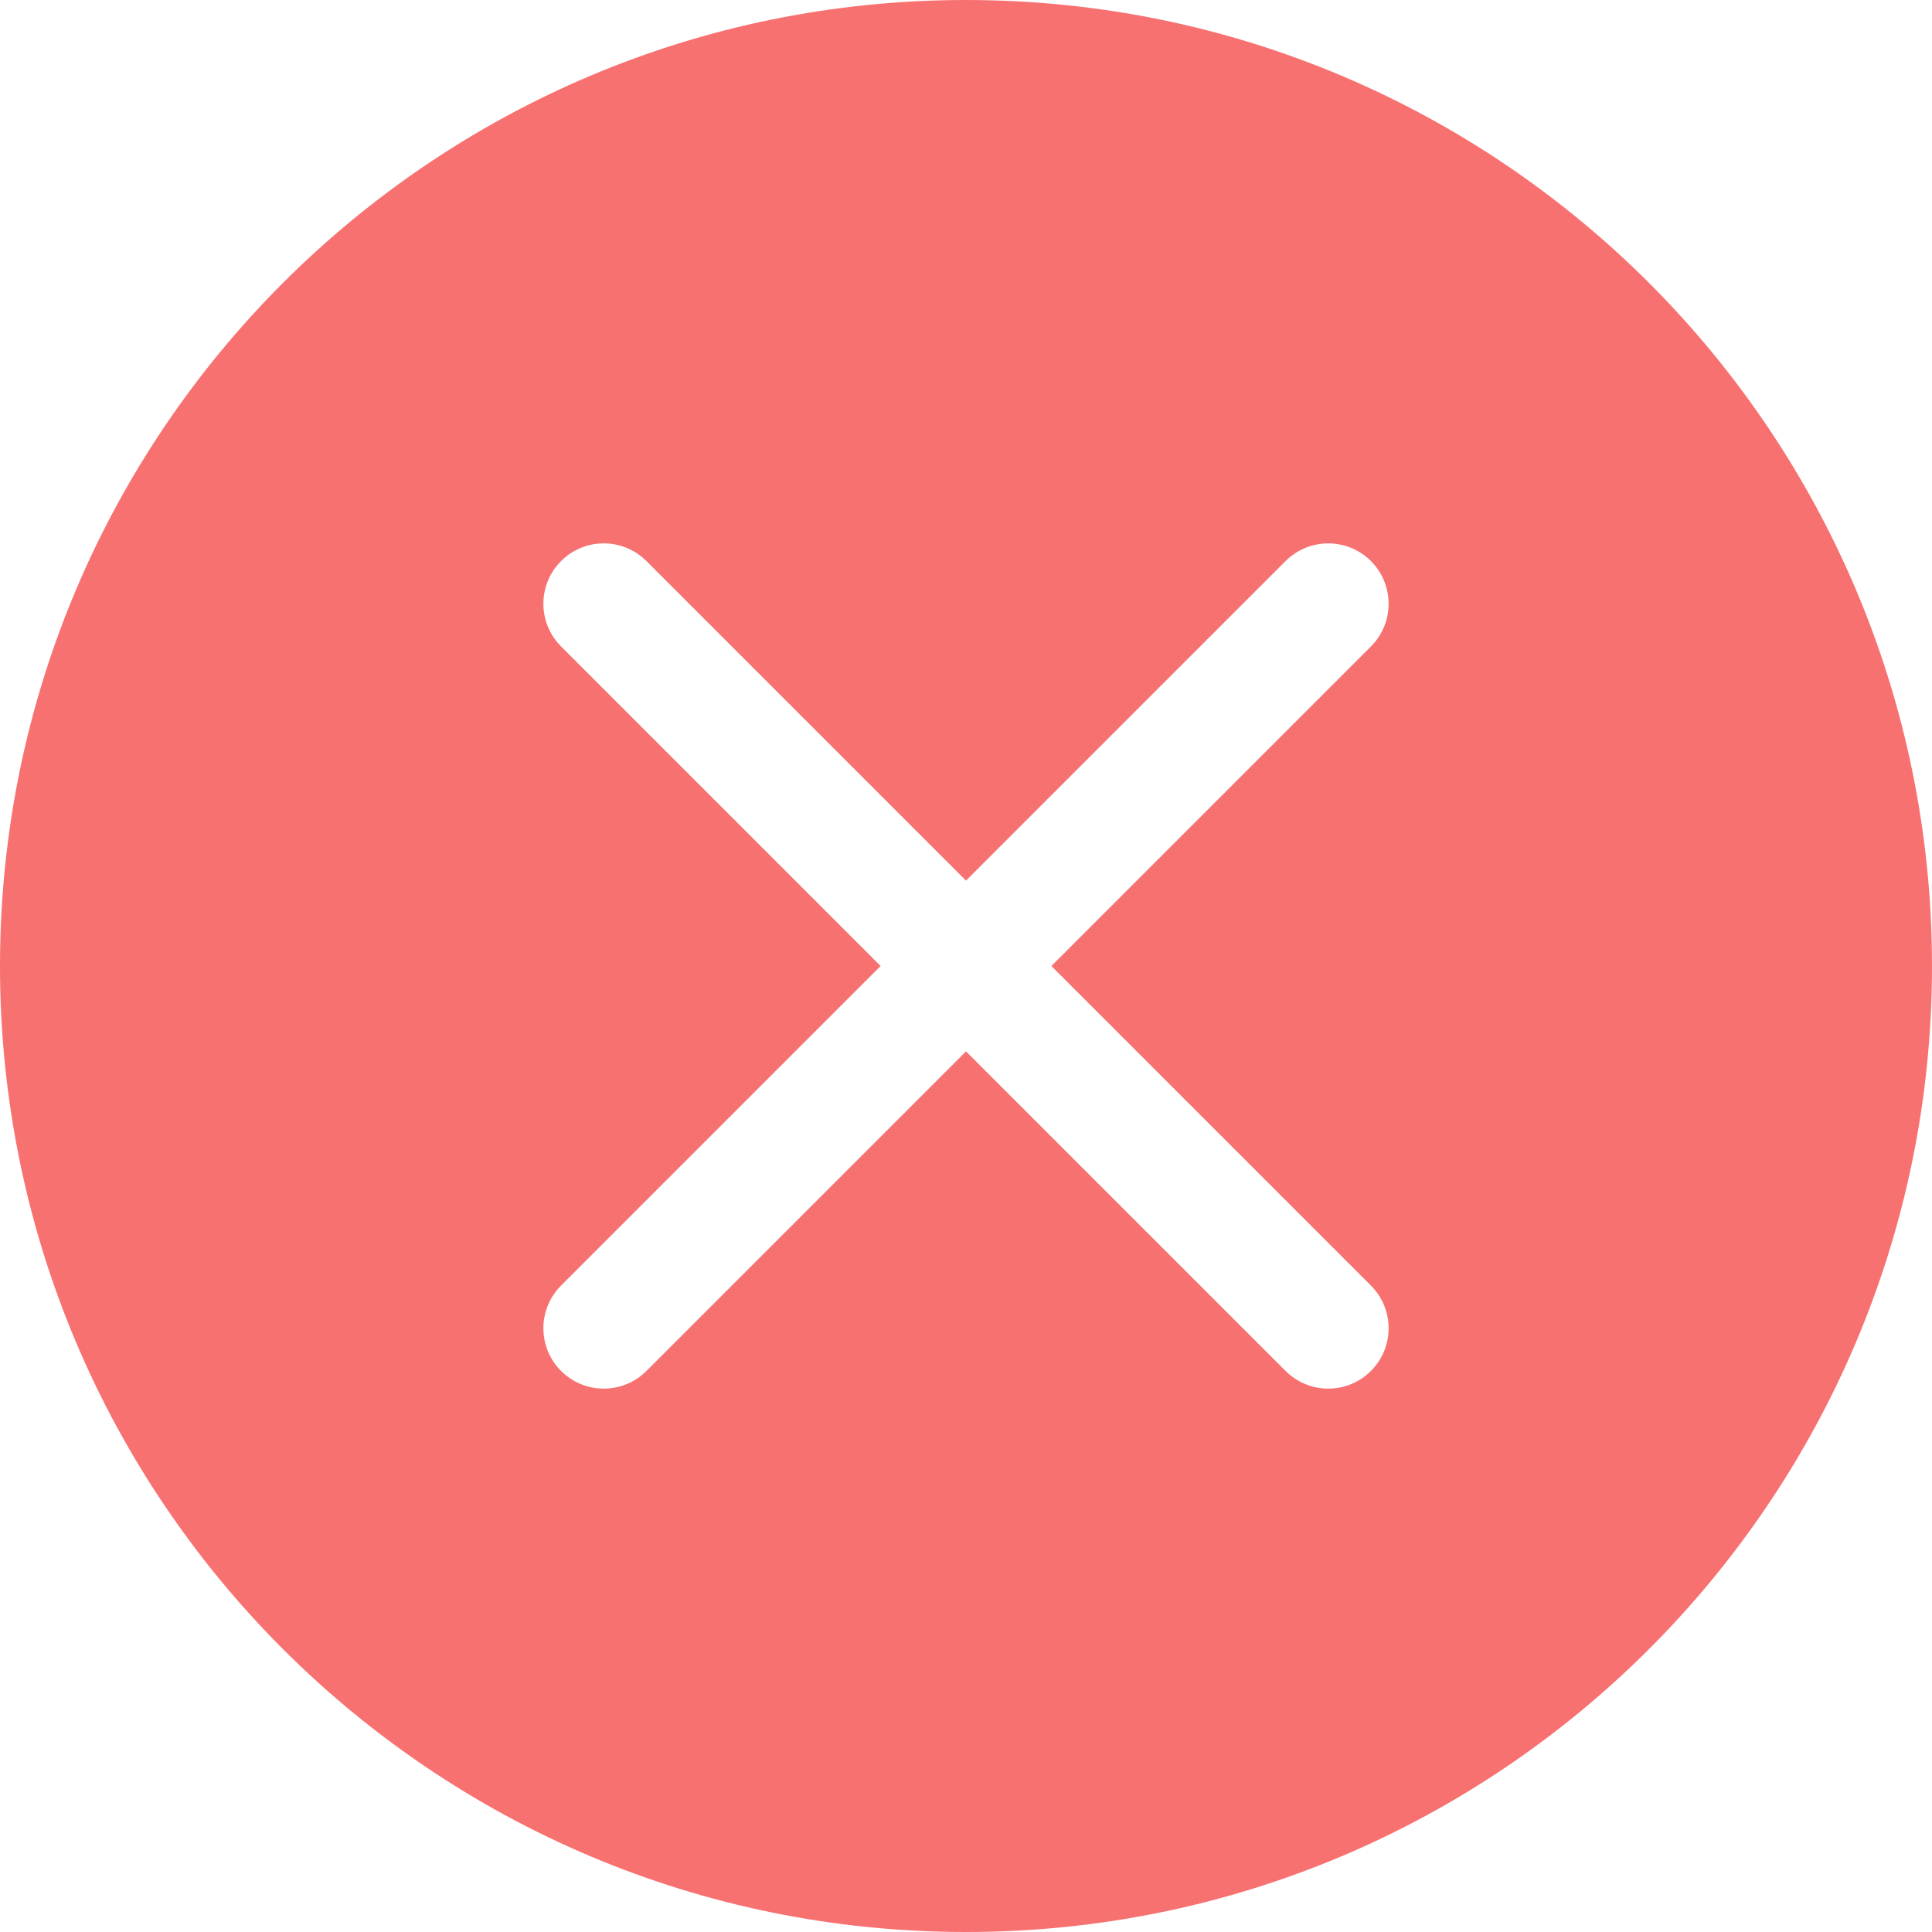
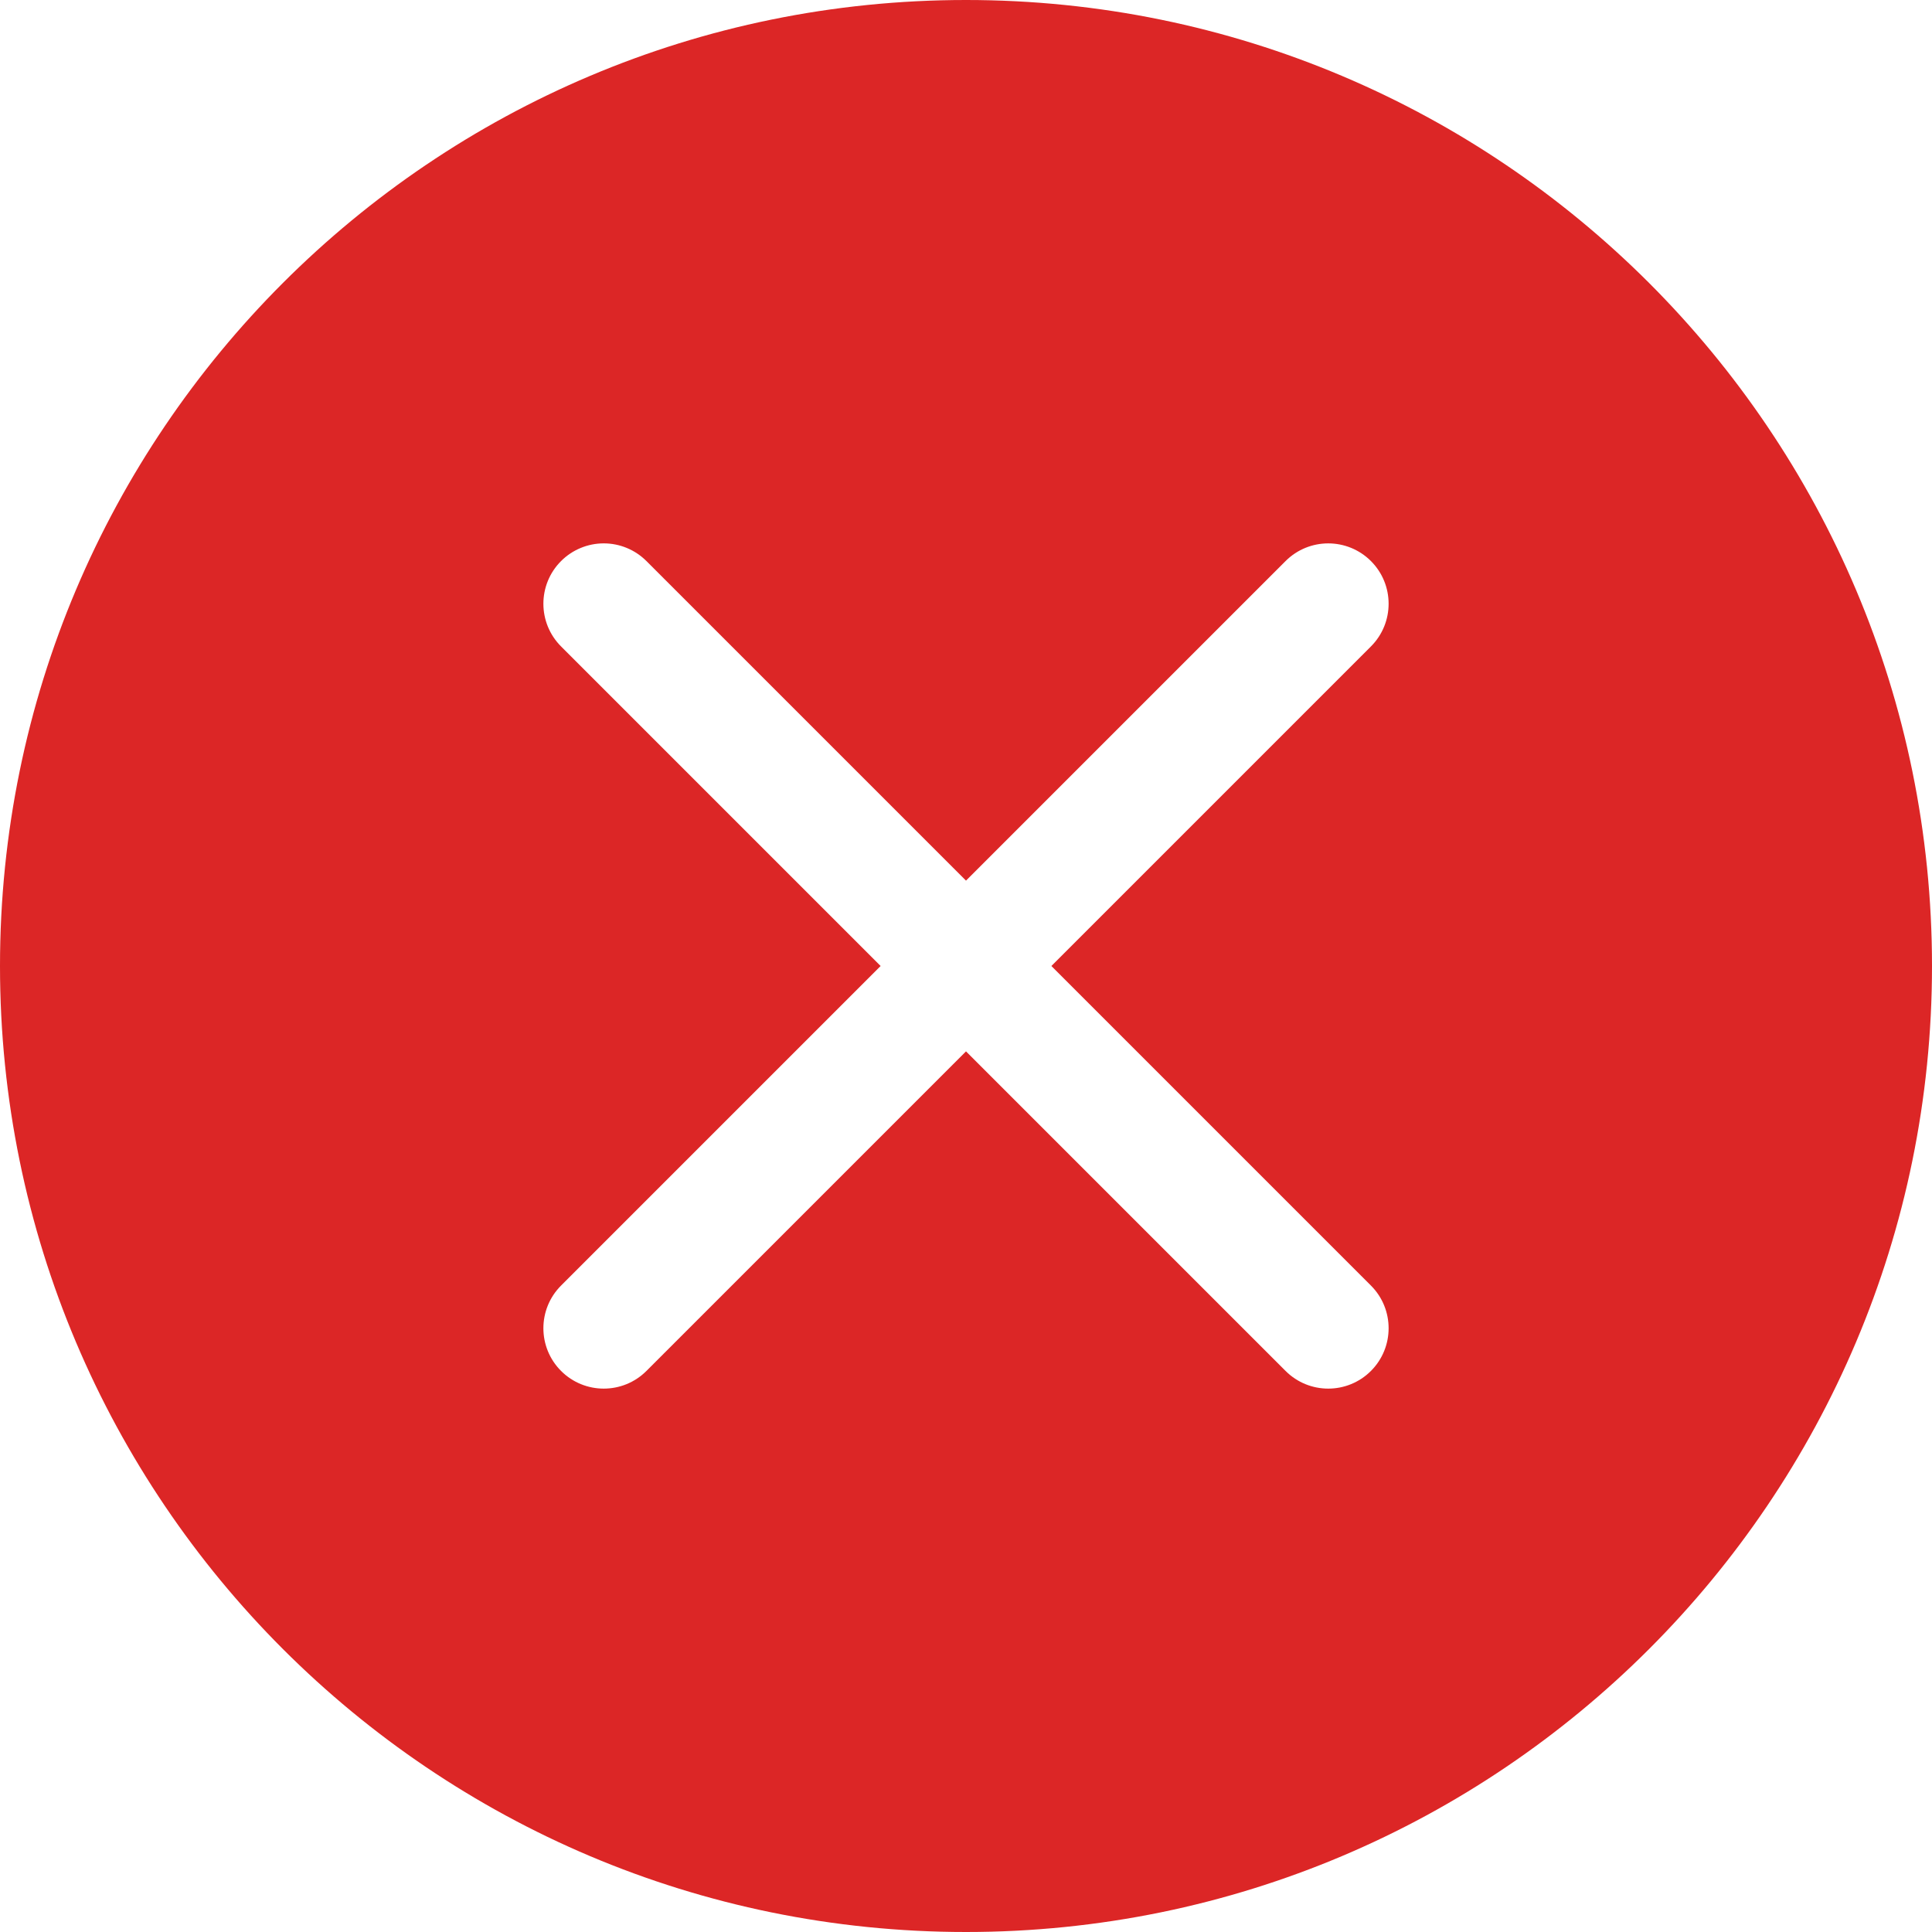
<svg xmlns="http://www.w3.org/2000/svg" viewBox="0 0 32 32">
-   <path d="M16 0A16 16 0 0 0 0 16a16 16 0 0 0 16 16 16 16 0 0 0 16-16A16 16 0 0 0 16 0zm-6 9a1 1 0 0 1 .707.293L16 14.586l5.293-5.293a1 1 0 0 1 1.414 0 1 1 0 0 1 0 1.414L17.414 16l5.293 5.293a1 1 0 0 1 0 1.414 1 1 0 0 1-1.414 0L16 17.414l-5.293 5.293a1 1 0 0 1-1.414 0 1 1 0 0 1 0-1.414L14.586 16l-5.293-5.293a1 1 0 0 1 0-1.414A1 1 0 0 1 10 9z" fill="#f87171" />
+   <path d="M16 0A16 16 0 0 0 0 16a16 16 0 0 0 16 16 16 16 0 0 0 16-16A16 16 0 0 0 16 0zm-6 9a1 1 0 0 1 .707.293L16 14.586l5.293-5.293a1 1 0 0 1 1.414 0 1 1 0 0 1 0 1.414L17.414 16l5.293 5.293a1 1 0 0 1 0 1.414 1 1 0 0 1-1.414 0L16 17.414l-5.293 5.293a1 1 0 0 1-1.414 0 1 1 0 0 1 0-1.414L14.586 16l-5.293-5.293a1 1 0 0 1 0-1.414A1 1 0 0 1 10 9z" fill="#dc2626" />
</svg>
